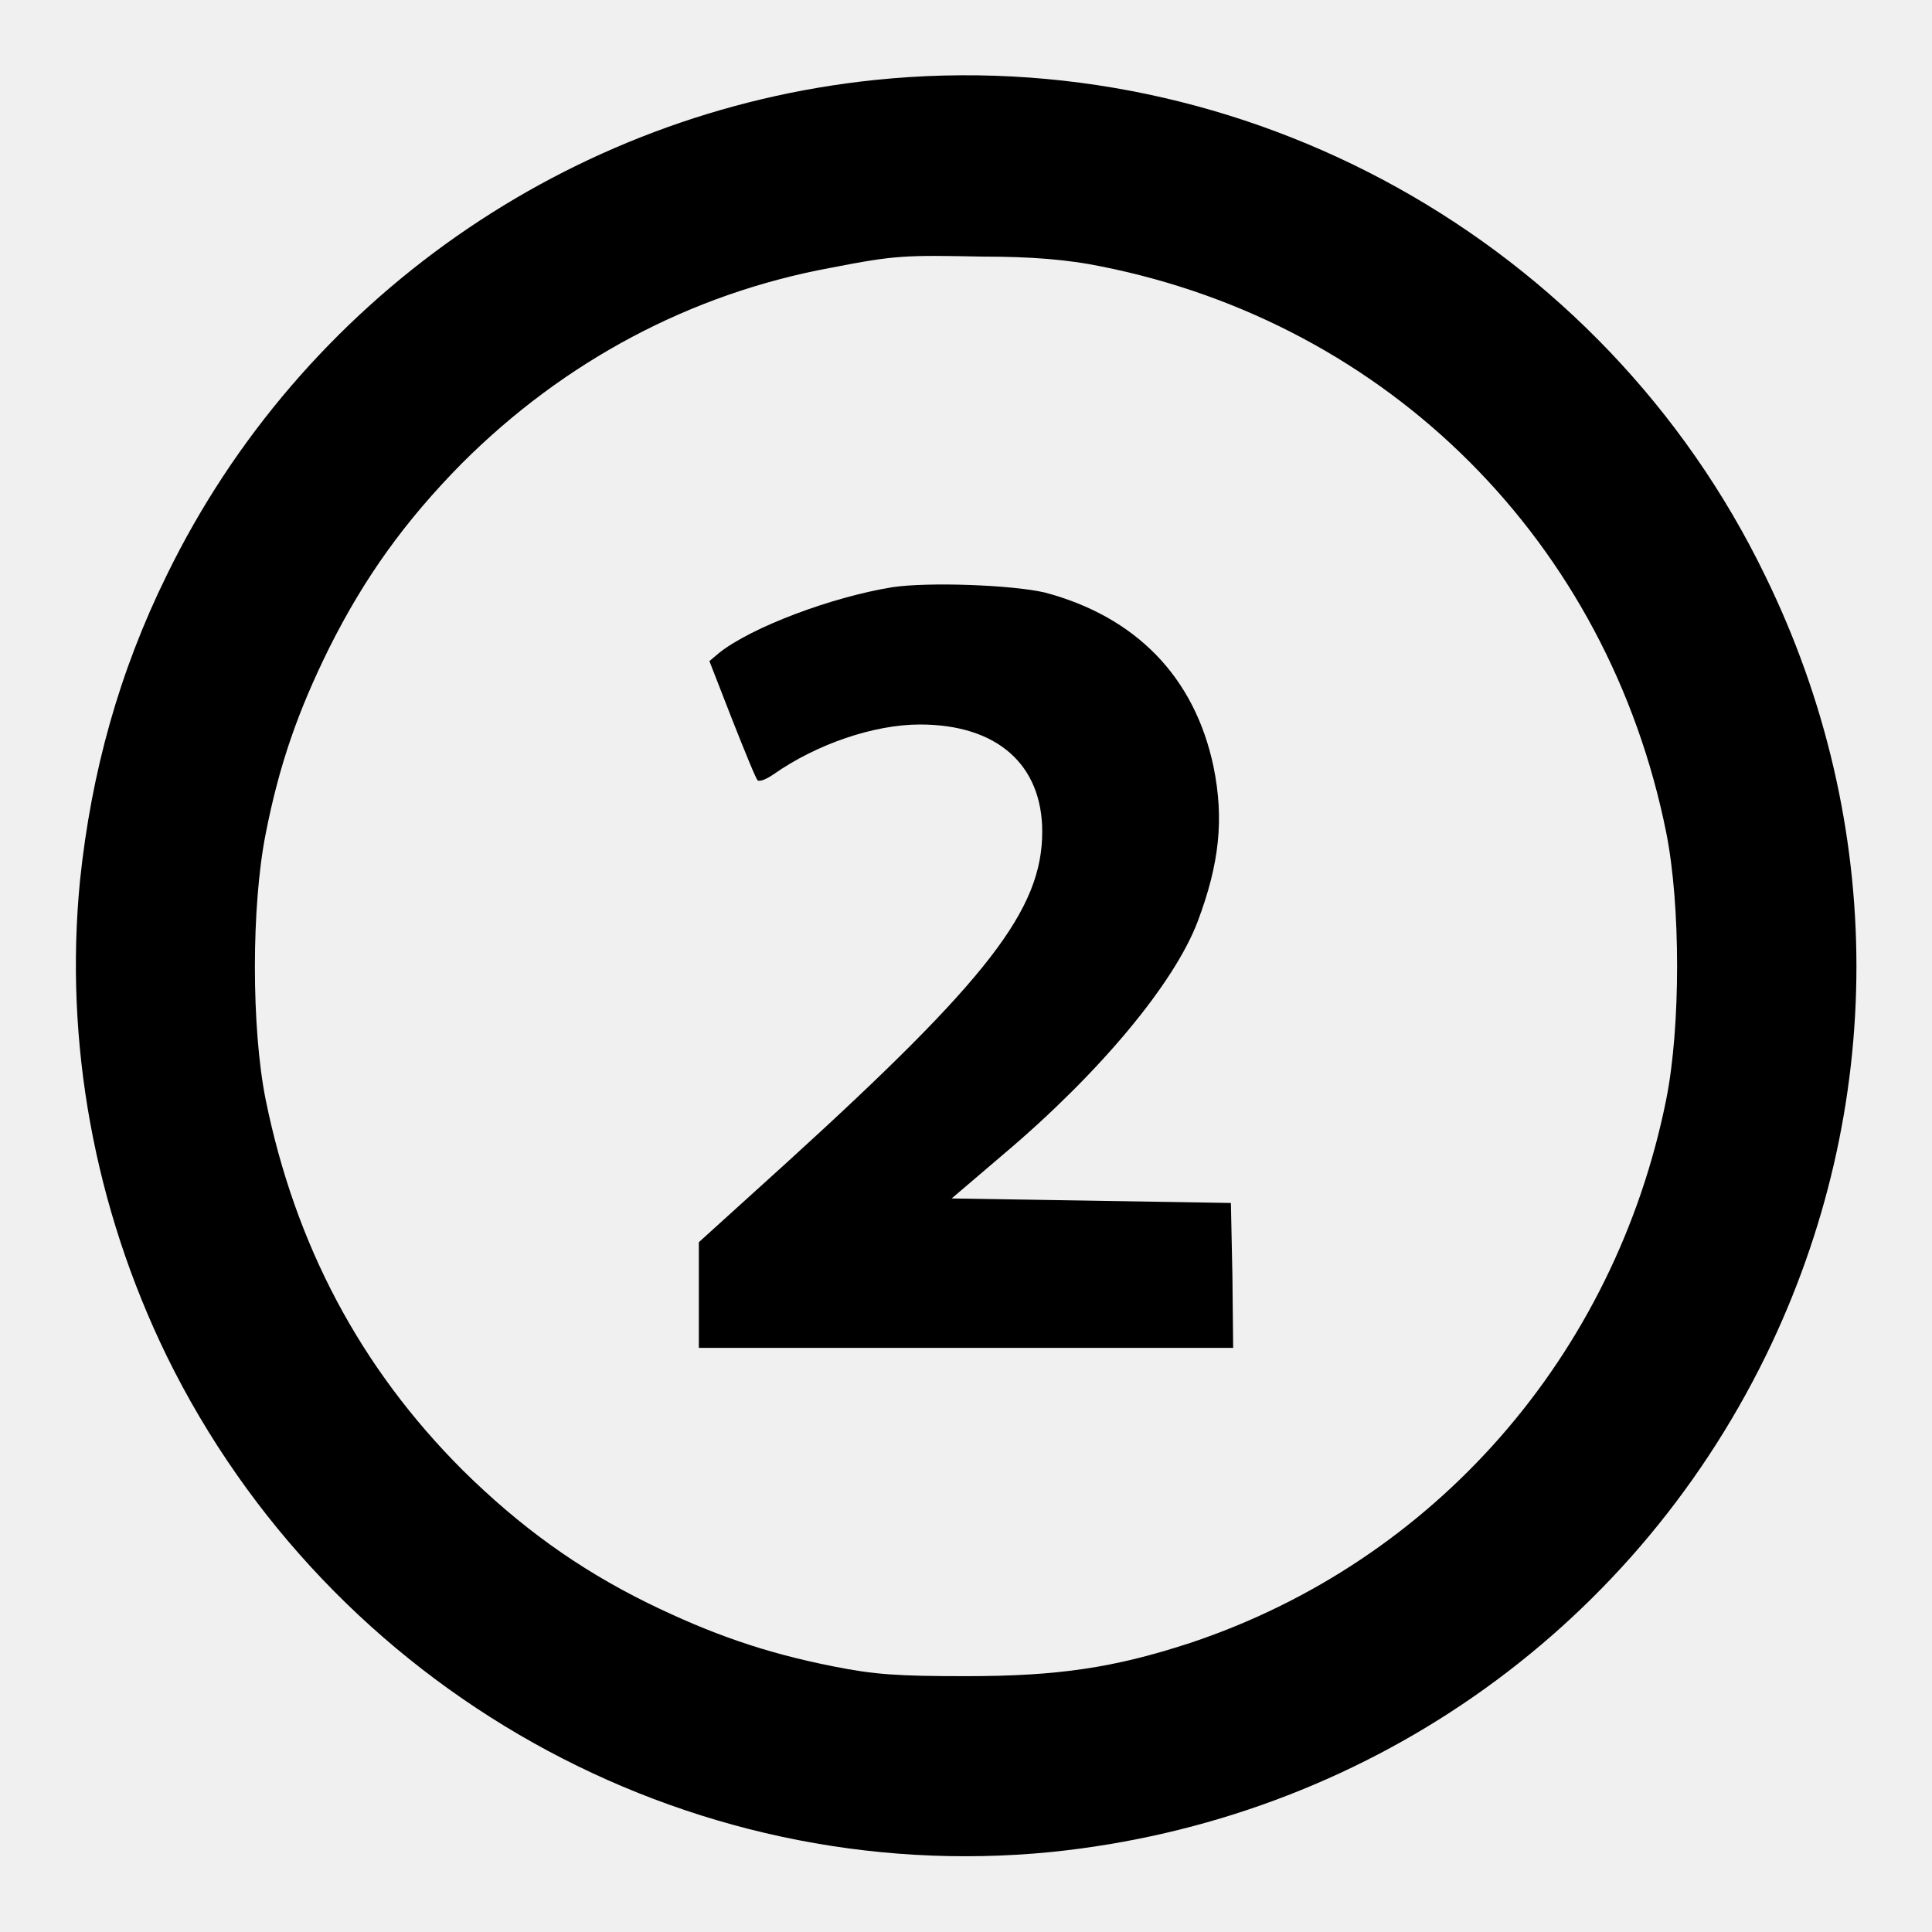
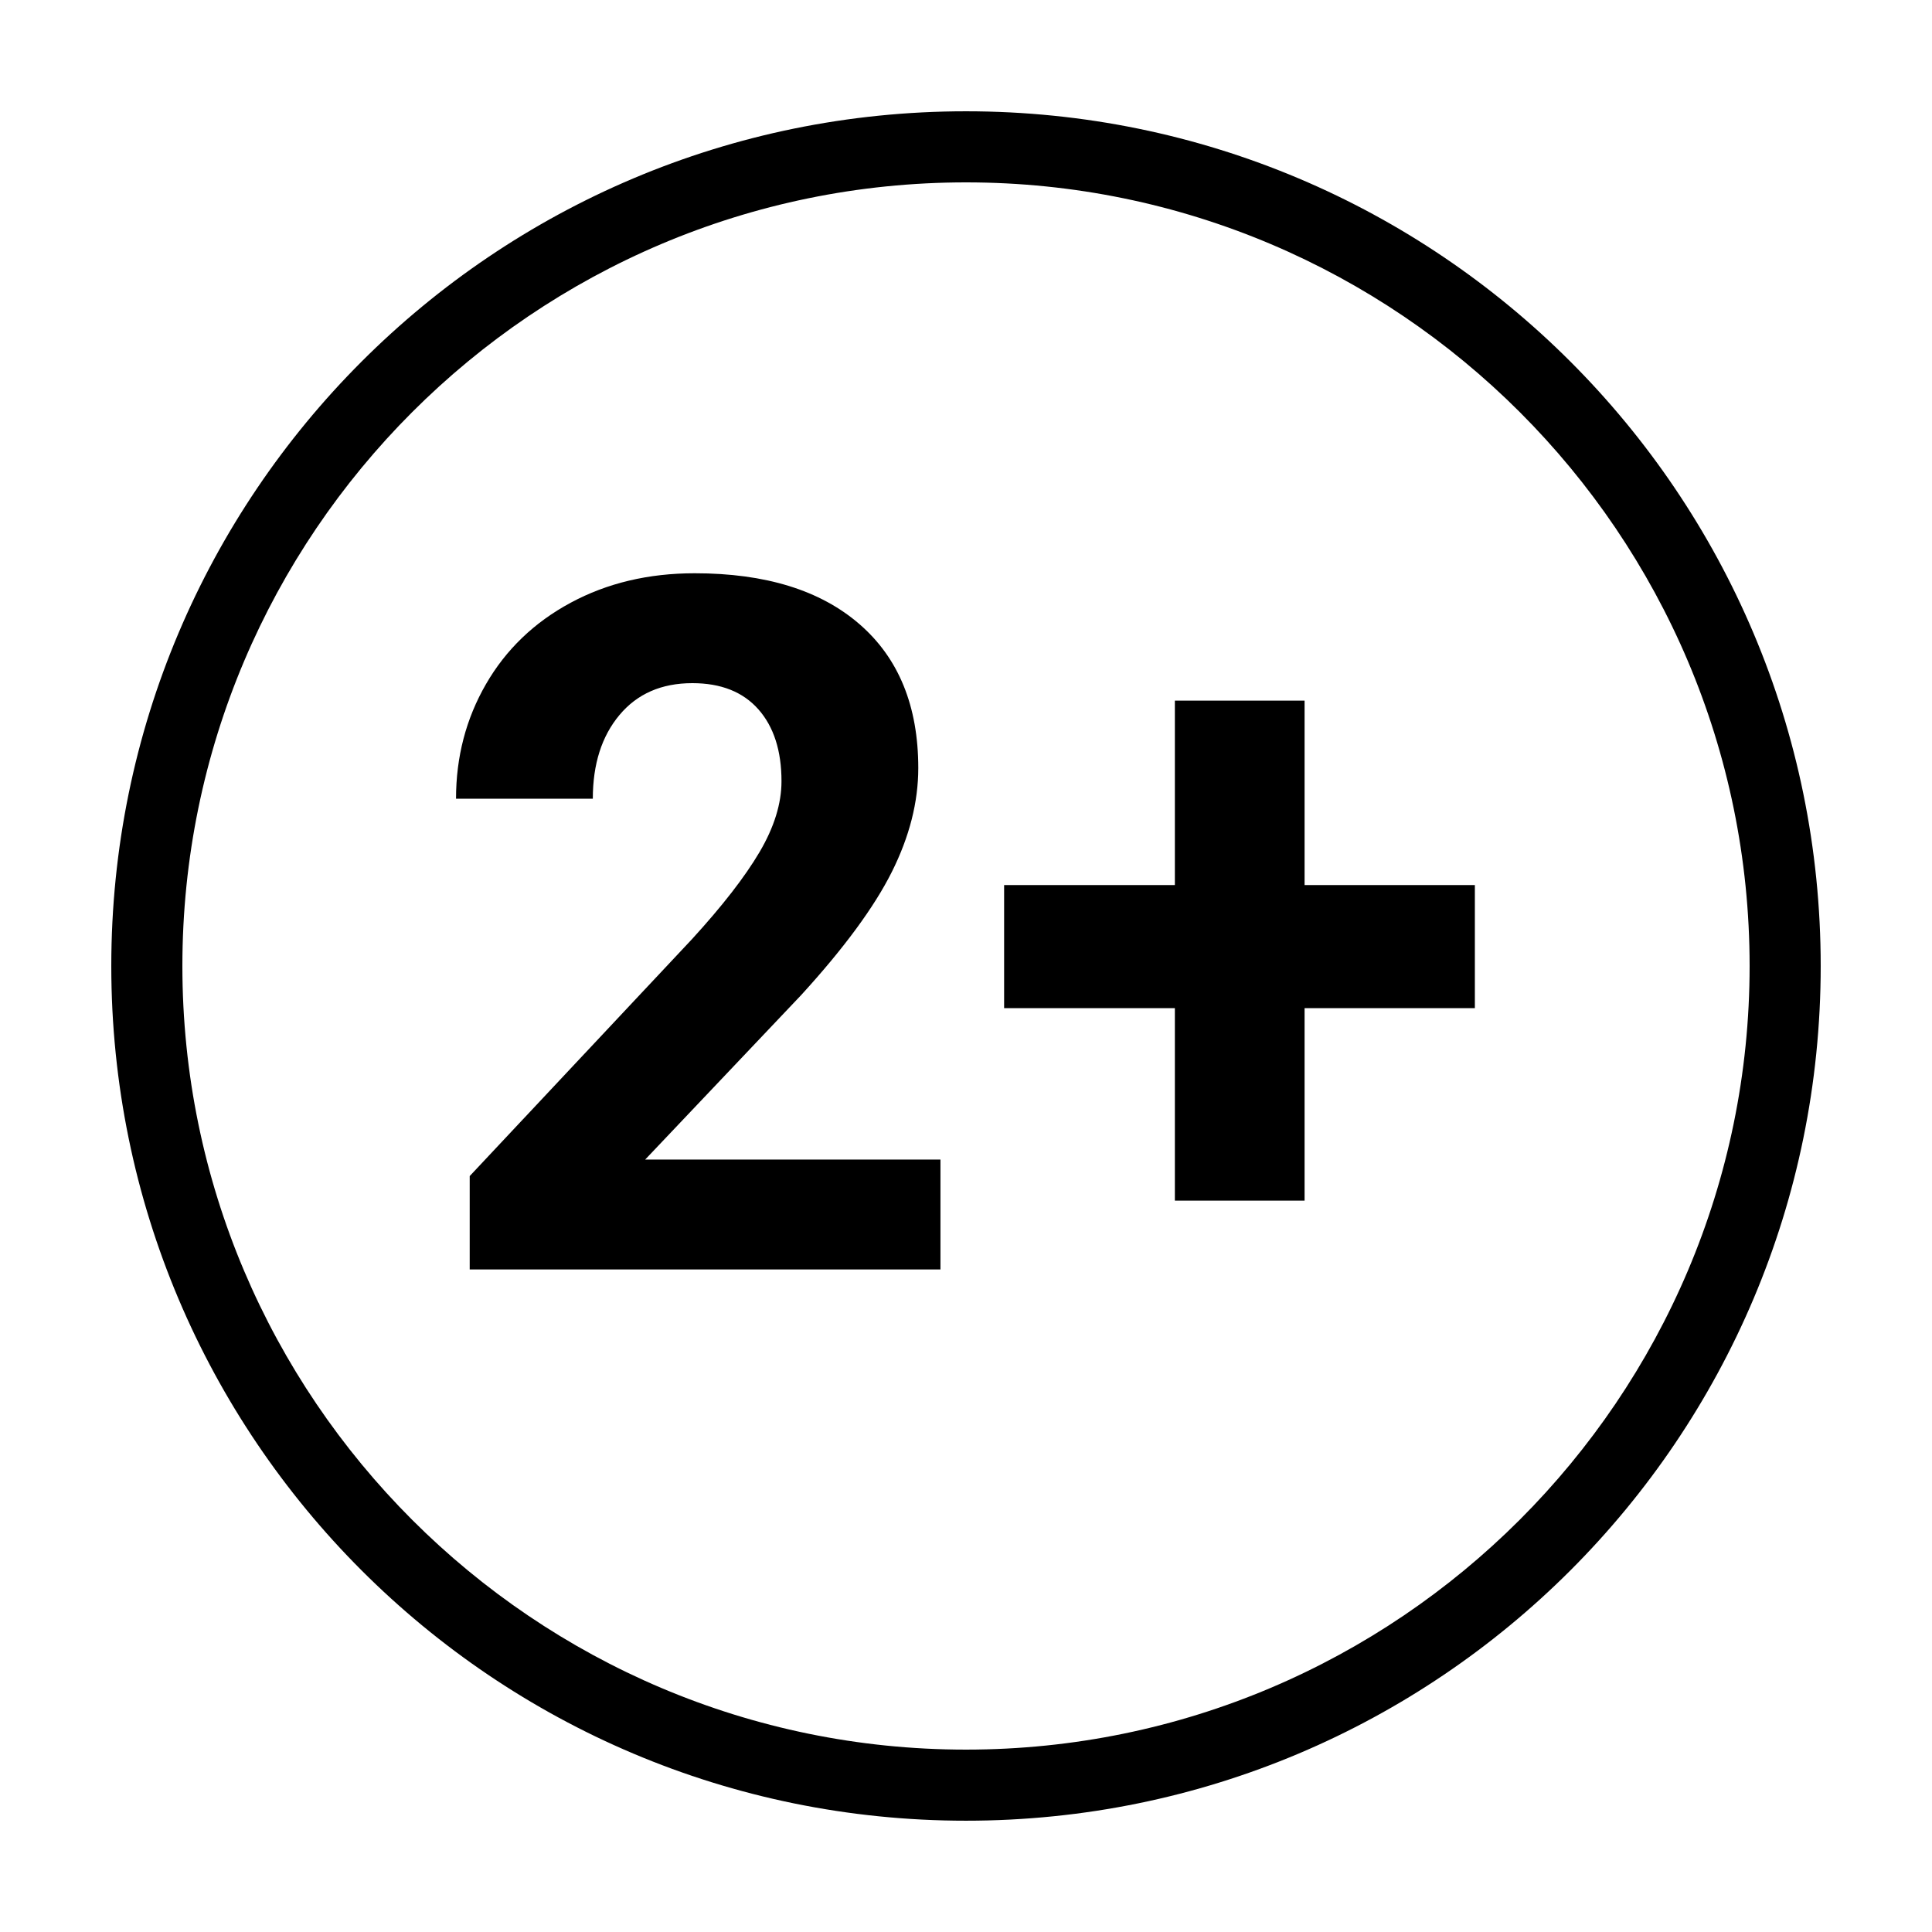
- <svg xmlns="http://www.w3.org/2000/svg" version="1.1" x="0px" y="0px" viewBox="0 0 256 256" enable-background="new 0 0 256 256" xml:space="preserve">
-   <g>
-     <g>
-       <g>
-         <path fill="#000000" d="M115.9,10.6c-40.4,4.2-76,29.1-93.8,65.6c-6.3,12.8-10,26.1-11.5,40.5c-2.1,21.4,1.9,43.3,11.5,63c21.7,44.2,68.7,70.5,117.2,65.7c41.1-4.2,76.6-28.8,94.7-65.8c16-32.8,16-70.4-0.1-103.3C212.4,31.9,164.9,5.5,115.9,10.6z M145.9,35.3c38.2,7.6,67.2,36.6,74.9,75.1c1.9,9.6,1.9,25.6,0,35.2c-6.8,34-30.7,61.3-63.1,72.1c-10.1,3.3-17.5,4.4-29.7,4.4c-9,0-12.1-0.2-17.6-1.3c-9.1-1.8-16.2-4.3-24.6-8.4c-9.3-4.6-16.9-10.1-24.5-17.6c-13.6-13.6-22.2-29.9-26.1-49.1c-1.9-9.5-1.9-25.6,0-35.2c1.8-9.2,4.3-16.3,8.4-24.6c4.7-9.4,10.1-16.9,17.6-24.5c13.6-13.6,30.4-22.5,48.8-25.9c8.7-1.7,9.9-1.7,20.2-1.5C136.7,34,141.5,34.4,145.9,35.3z" />
-         <path fill="#000000" d="M118.3,77.8c-8.1,1.3-18.7,5.3-23,8.7L94,87.6l3,7.7c1.7,4.3,3.2,8,3.4,8.1c0.2,0.2,1.1-0.1,2.1-0.8c5.7-4,13.3-6.6,19.4-6.6c10.2,0,16.2,5.3,16.2,14.2c0,10.3-7.1,19.5-33.8,43.8l-11.7,10.6v7v7H128h35.4l-0.1-9.6l-0.2-9.6l-18.5-0.3l-18.5-0.3l6.8-5.8c12.8-10.8,22.7-22.7,25.8-30.9c2.9-7.7,3.5-13.6,2.1-20.5c-2.5-11.9-10.3-19.9-22.4-23.1C134,77.5,123.1,77.1,118.3,77.8z" />
-       </g>
-     </g>
+ <svg xmlns="http://www.w3.org/2000/svg" version="1.1" width="1000" height="1000" viewBox="0 0 1000 1000" xml:space="preserve">
+   <defs>
+ </defs>
+   <rect x="0" y="0" width="100%" height="100%" fill="#ffffff" />
+   <g transform="matrix(2.1269 0 0 2.1269 499.999 499.999)" id="136695">
+     <path style="stroke: none; stroke-width: 1; stroke-dasharray: none; stroke-linecap: butt; stroke-dashoffset: 0; stroke-linejoin: miter; stroke-miterlimit: 4; is-custom-font: none; font-file-url: none; fill: rgb(0,0,0); fill-rule: nonzero; opacity: 1;" vector-effect="non-scaling-stroke" transform=" translate(-256, -256)" d="M 256 48 C 141.1 48 48 141.1 48 256 s 93.1 208 208 208 c 114.9 0 208 -93.1 208 -208 S 370.9 48 256 48 z M 256 446.7 c -105.1 0 -190.7 -85.5 -190.7 -190.7 c 0 -105.1 85.5 -190.7 190.7 -190.7 c 105.1 0 190.7 85.5 190.7 190.7 C 446.7 361.1 361.1 446.7 256 446.7 z" stroke-linecap="round" />
+   </g>
+   <g transform="matrix(1 0 0 1 498.8589 500)" style="" id="840783">
+     <path xml:space="preserve" font-family="Roboto" font-size="500" font-style="normal" font-weight="bold" style="stroke: none; stroke-width: 1; stroke-dasharray: none; stroke-linecap: butt; stroke-dashoffset: 0; stroke-linejoin: miter; stroke-miterlimit: 4; is-custom-font: none; font-file-url: none; fill: rgb(0,0,0); fill-rule: nonzero; opacity: 1; white-space: pre;" d="M-12.08 100.19L-12.08 157.07L-255.74 157.07L-255.74 108.73L-140.75-13.83Q-117.07-39.71-105.71-58.99Q-94.36-78.28-94.36-95.62L-94.36-95.62Q-94.36-119.30-106.32-132.85Q-118.29-146.40-140.50-146.40L-140.50-146.40Q-164.43-146.40-178.22-129.92Q-192.02-113.44-192.02-86.58L-192.02-86.58L-262.82-86.58Q-262.82-119.05-247.31-145.91Q-231.81-172.76-203.49-188.02Q-175.17-203.28-139.28-203.28L-139.28-203.28Q-84.35-203.28-53.96-176.91Q-23.56-150.55-23.56-102.45L-23.56-102.45Q-23.56-76.08-37.23-48.74Q-50.90-21.40-84.11 14.98L-84.11 14.98L-164.92 100.19L-12.08 100.19ZM176.39-137.36L176.39-41.90L264.53-41.90L264.53 21.82L176.39 21.82L176.39 121.43L109.25 121.43L109.25 21.82L20.87 21.82L20.87-41.90L109.25-41.90L109.25-137.36L176.39-137.36Z" />
  </g>
</svg>
